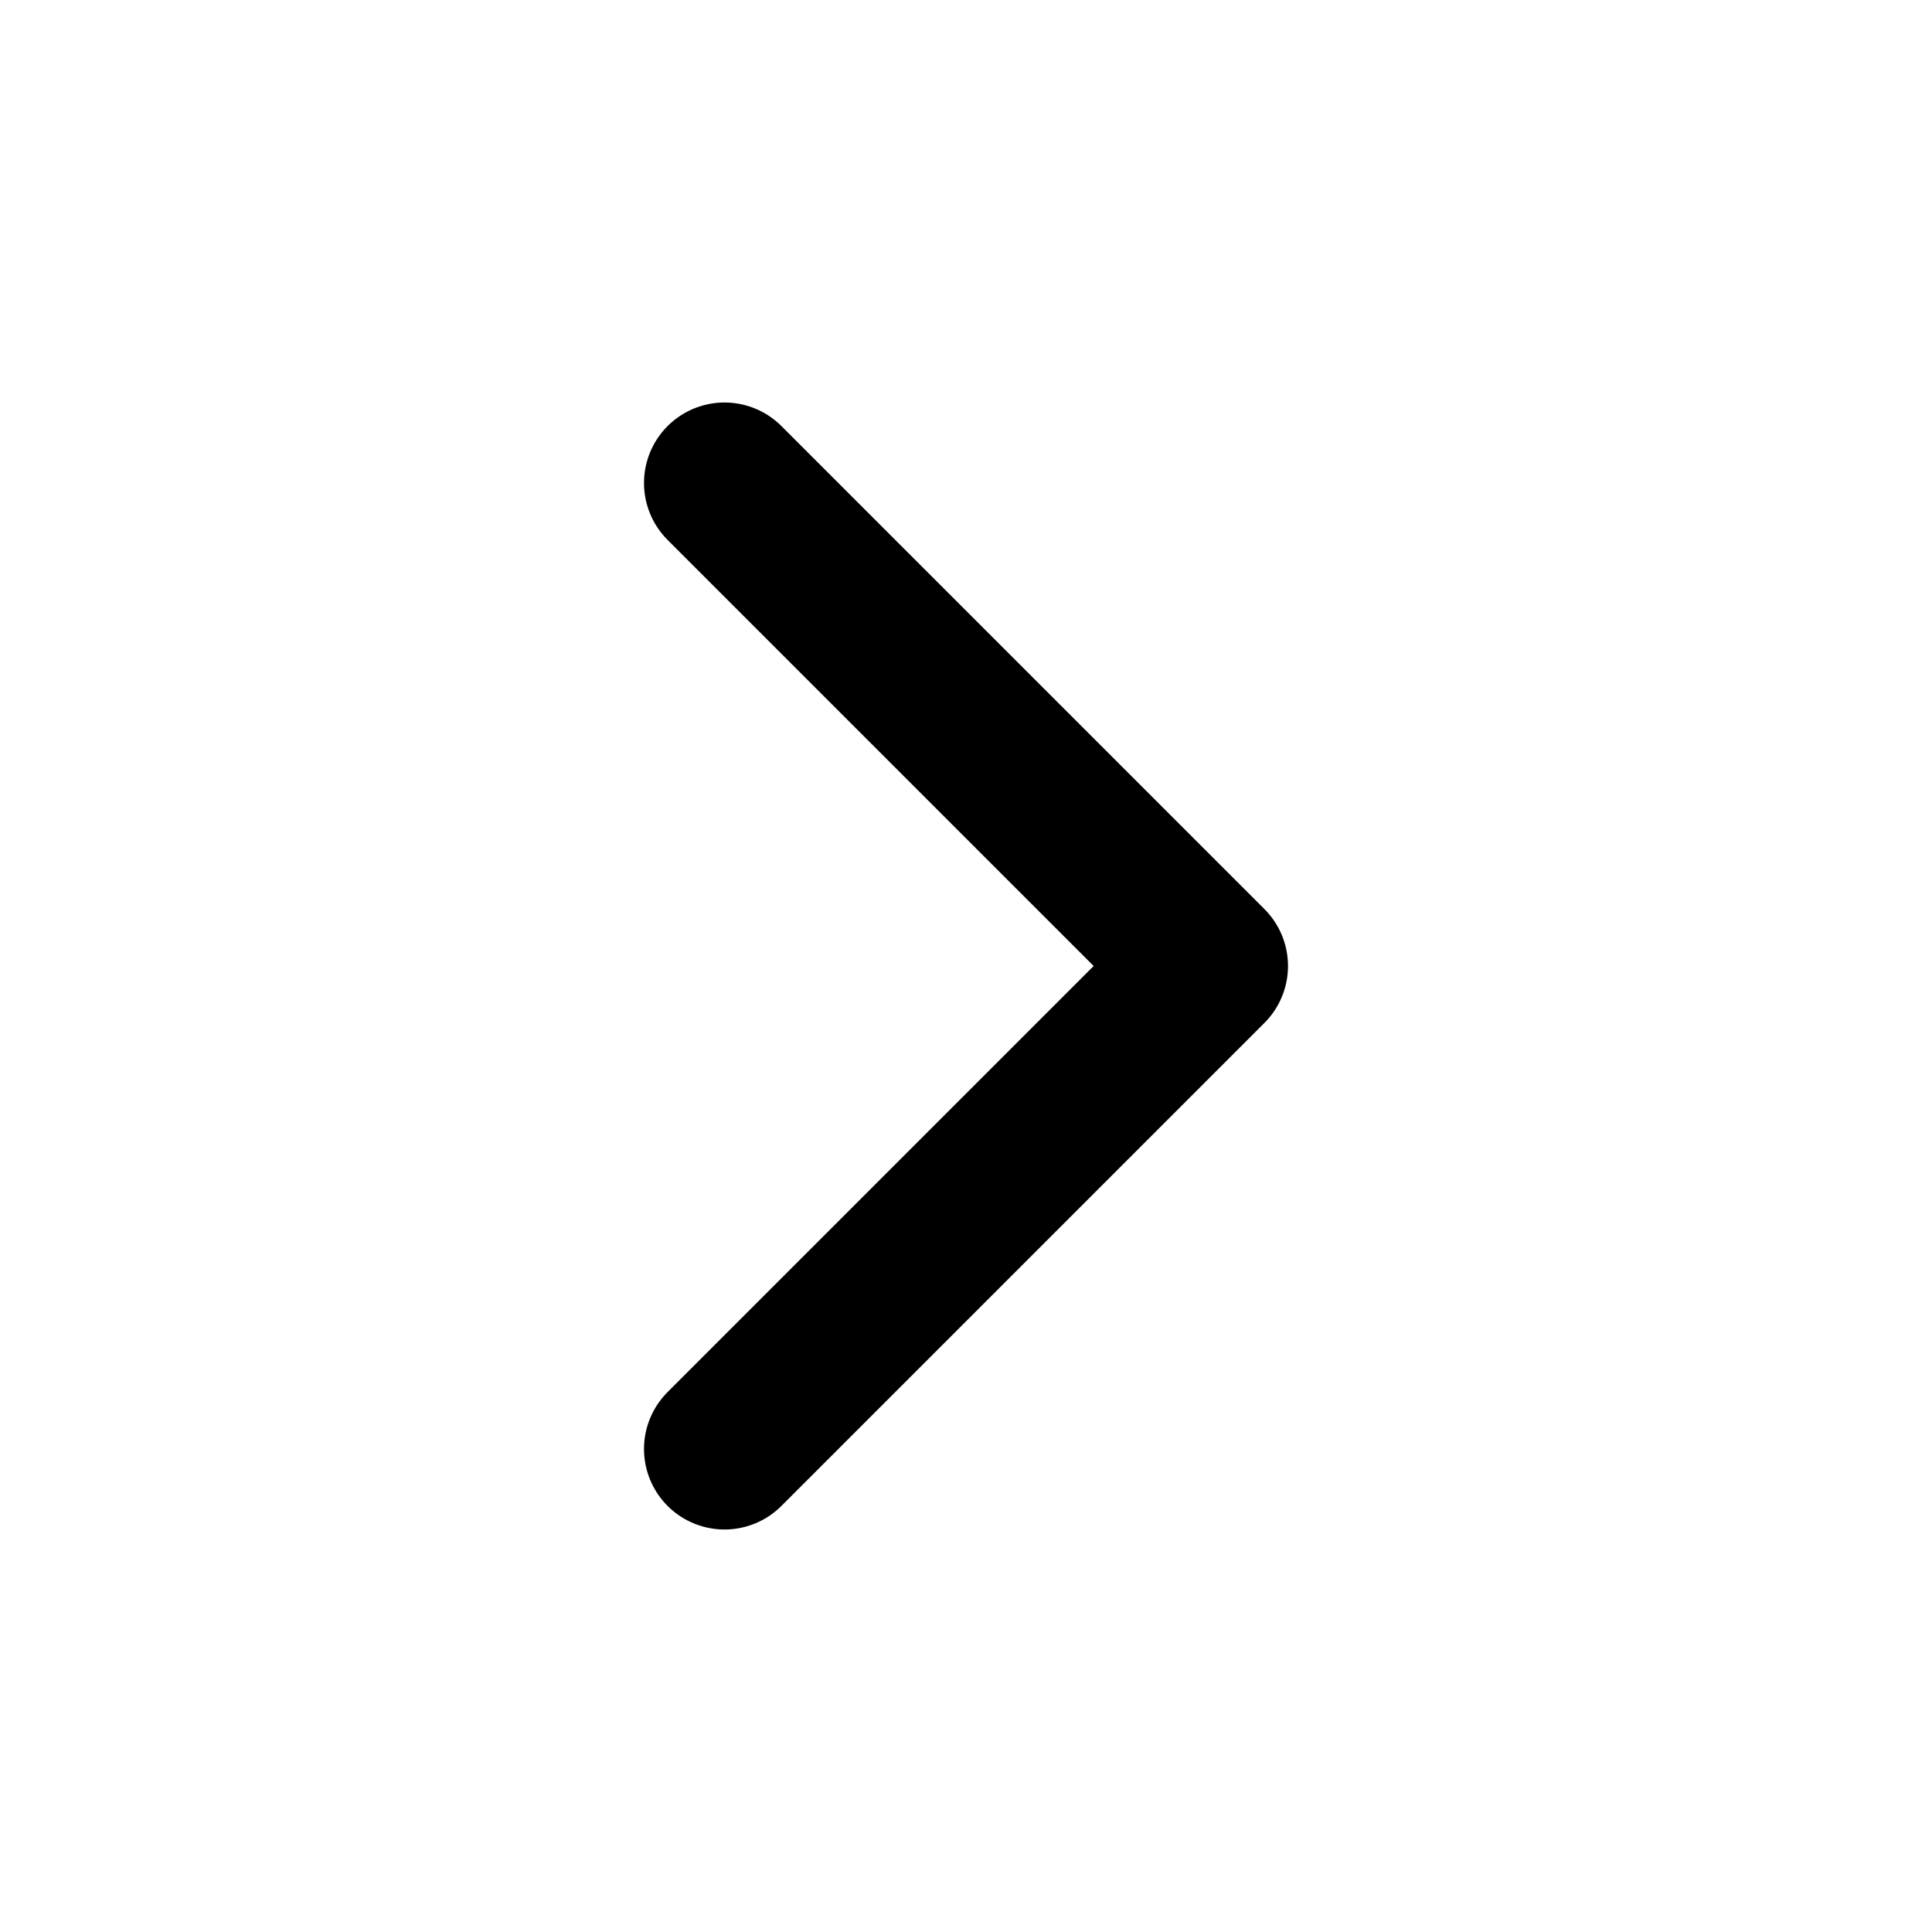
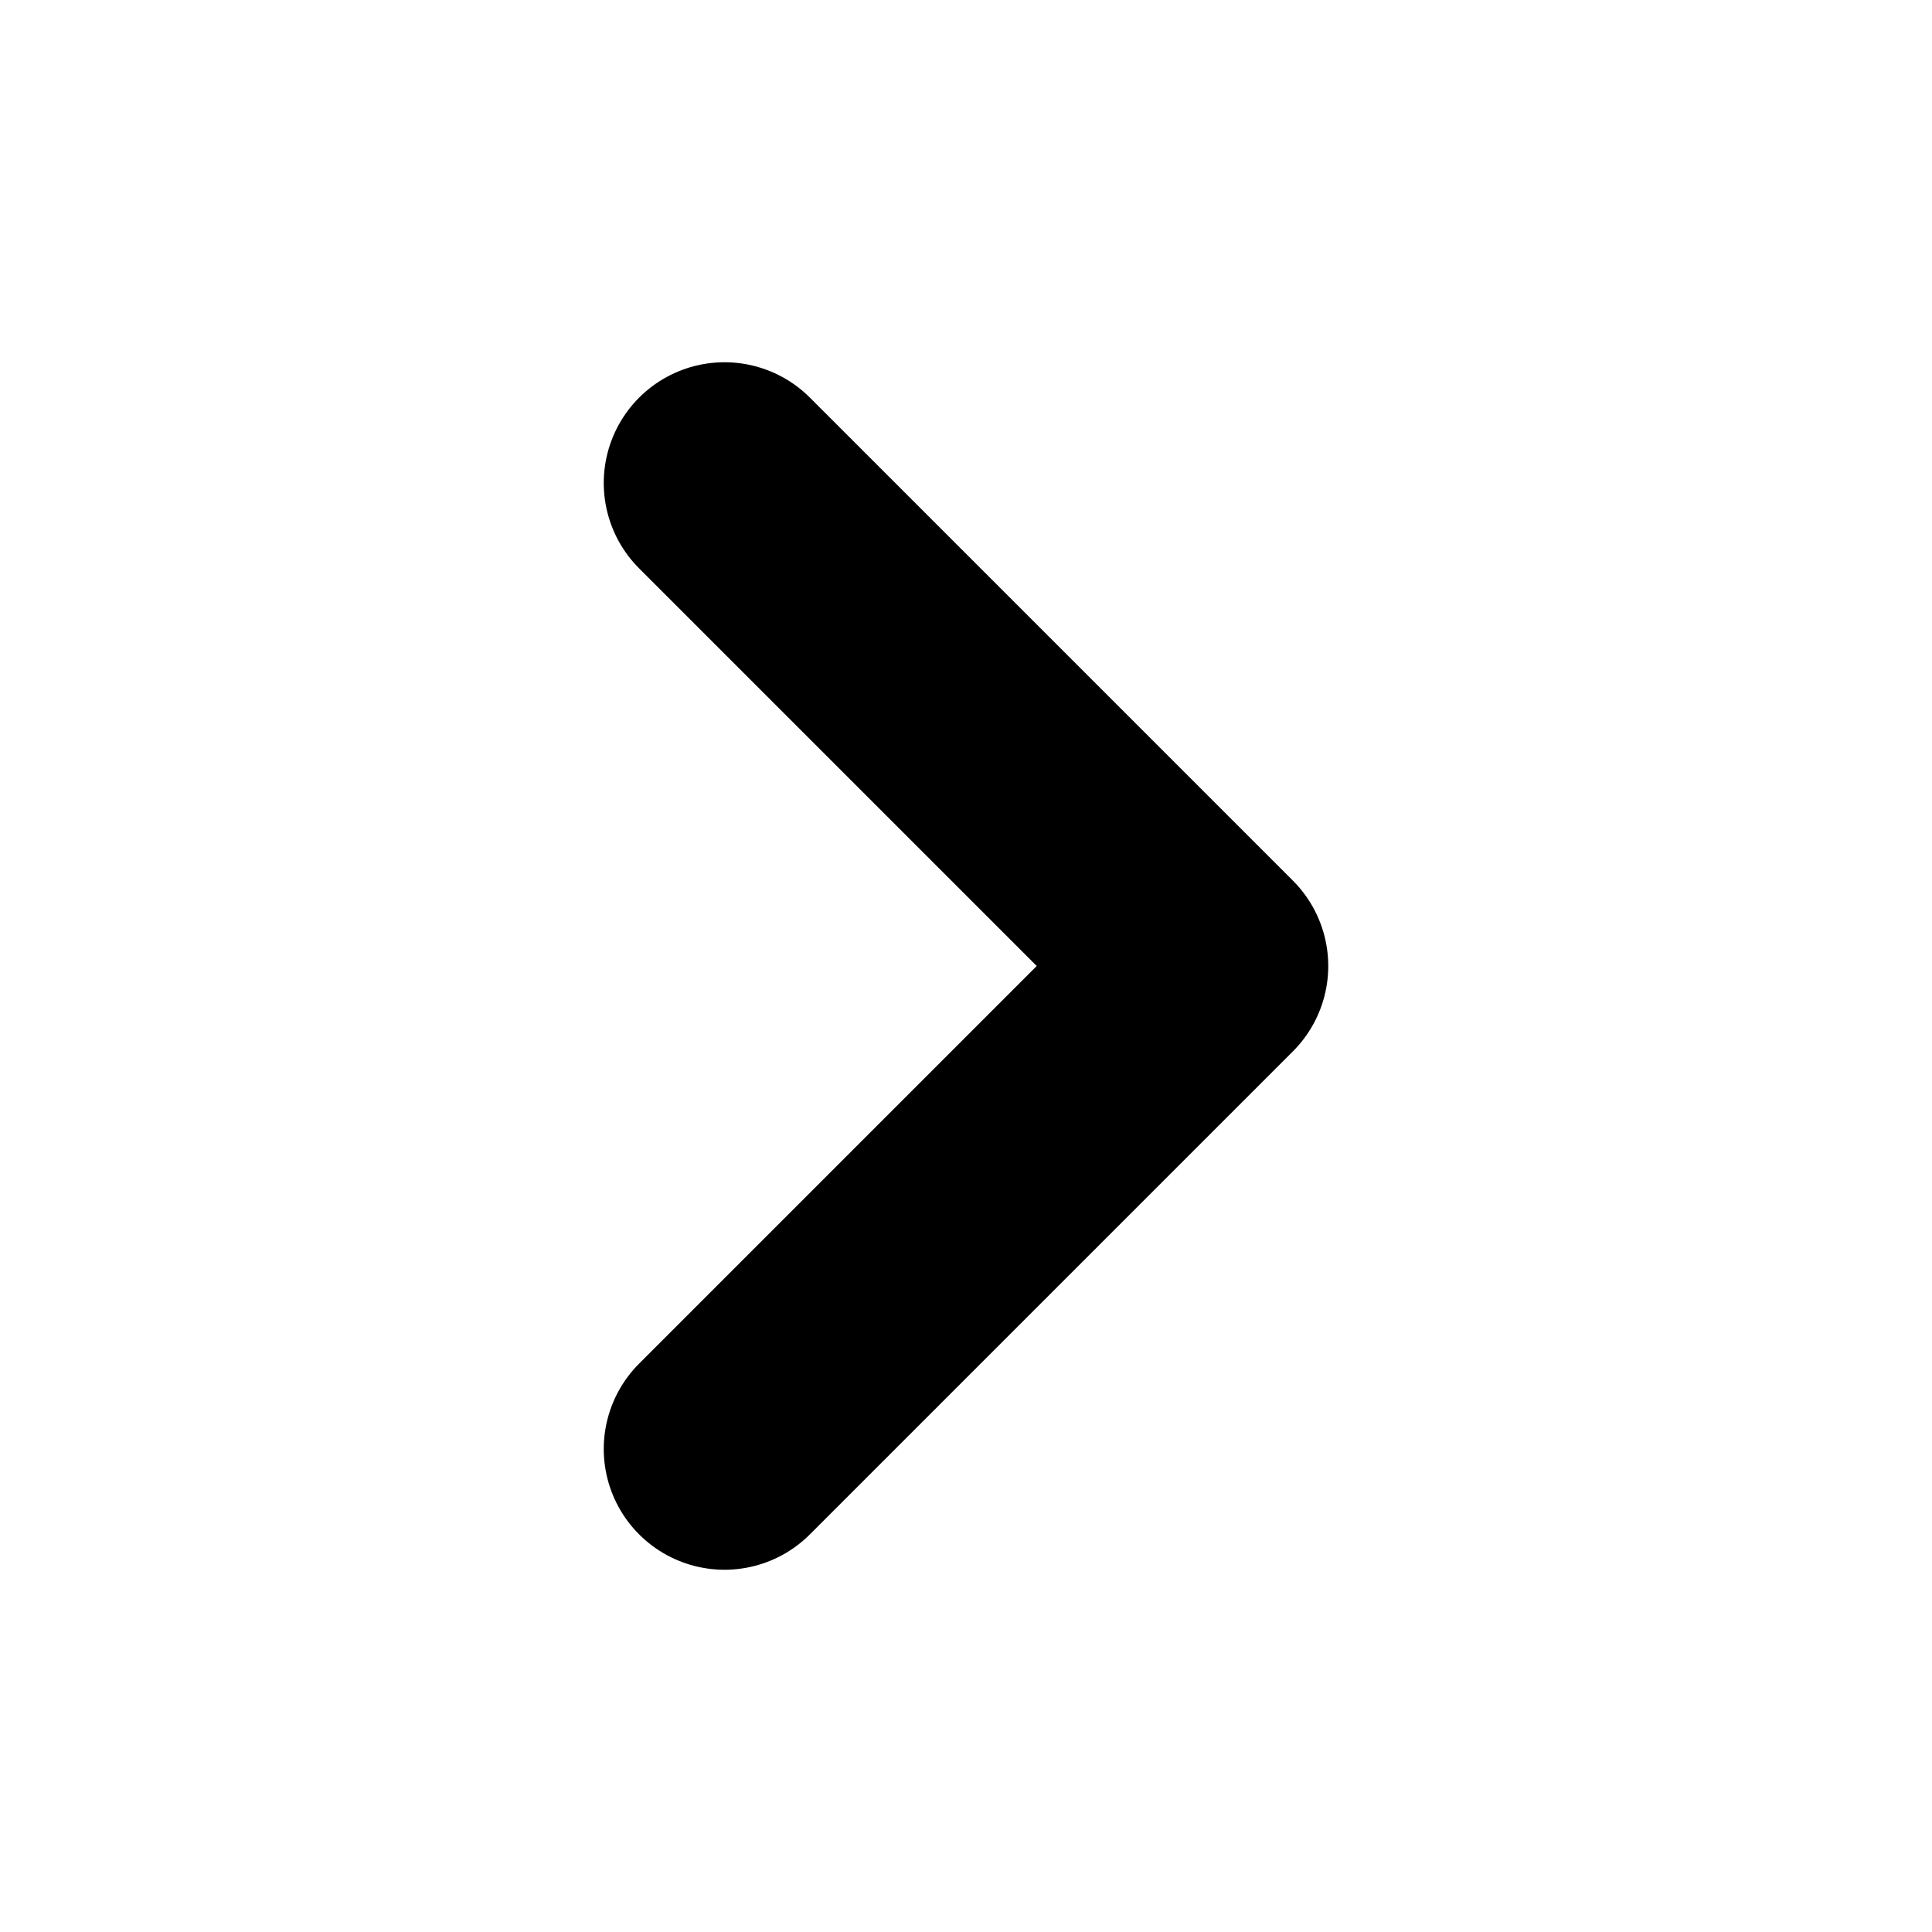
- <svg xmlns="http://www.w3.org/2000/svg" width="24" height="24" viewBox="0 0 24 24" fill="none" stroke="currentColor" stroke-width="2" stroke-linecap="round" stroke-linejoin="round" class="lucide lucide-chevron-right-icon lucide-chevron-right">
+ <svg xmlns="http://www.w3.org/2000/svg" width="24" height="24" viewBox="0 0 24 24" fill="none" stroke="currentColor" stroke-width="3" stroke-linecap="round" stroke-linejoin="round" class="lucide lucide-chevron-right-icon lucide-chevron-right">
  <path d="m9 18 6-6-6-6" />
</svg>
